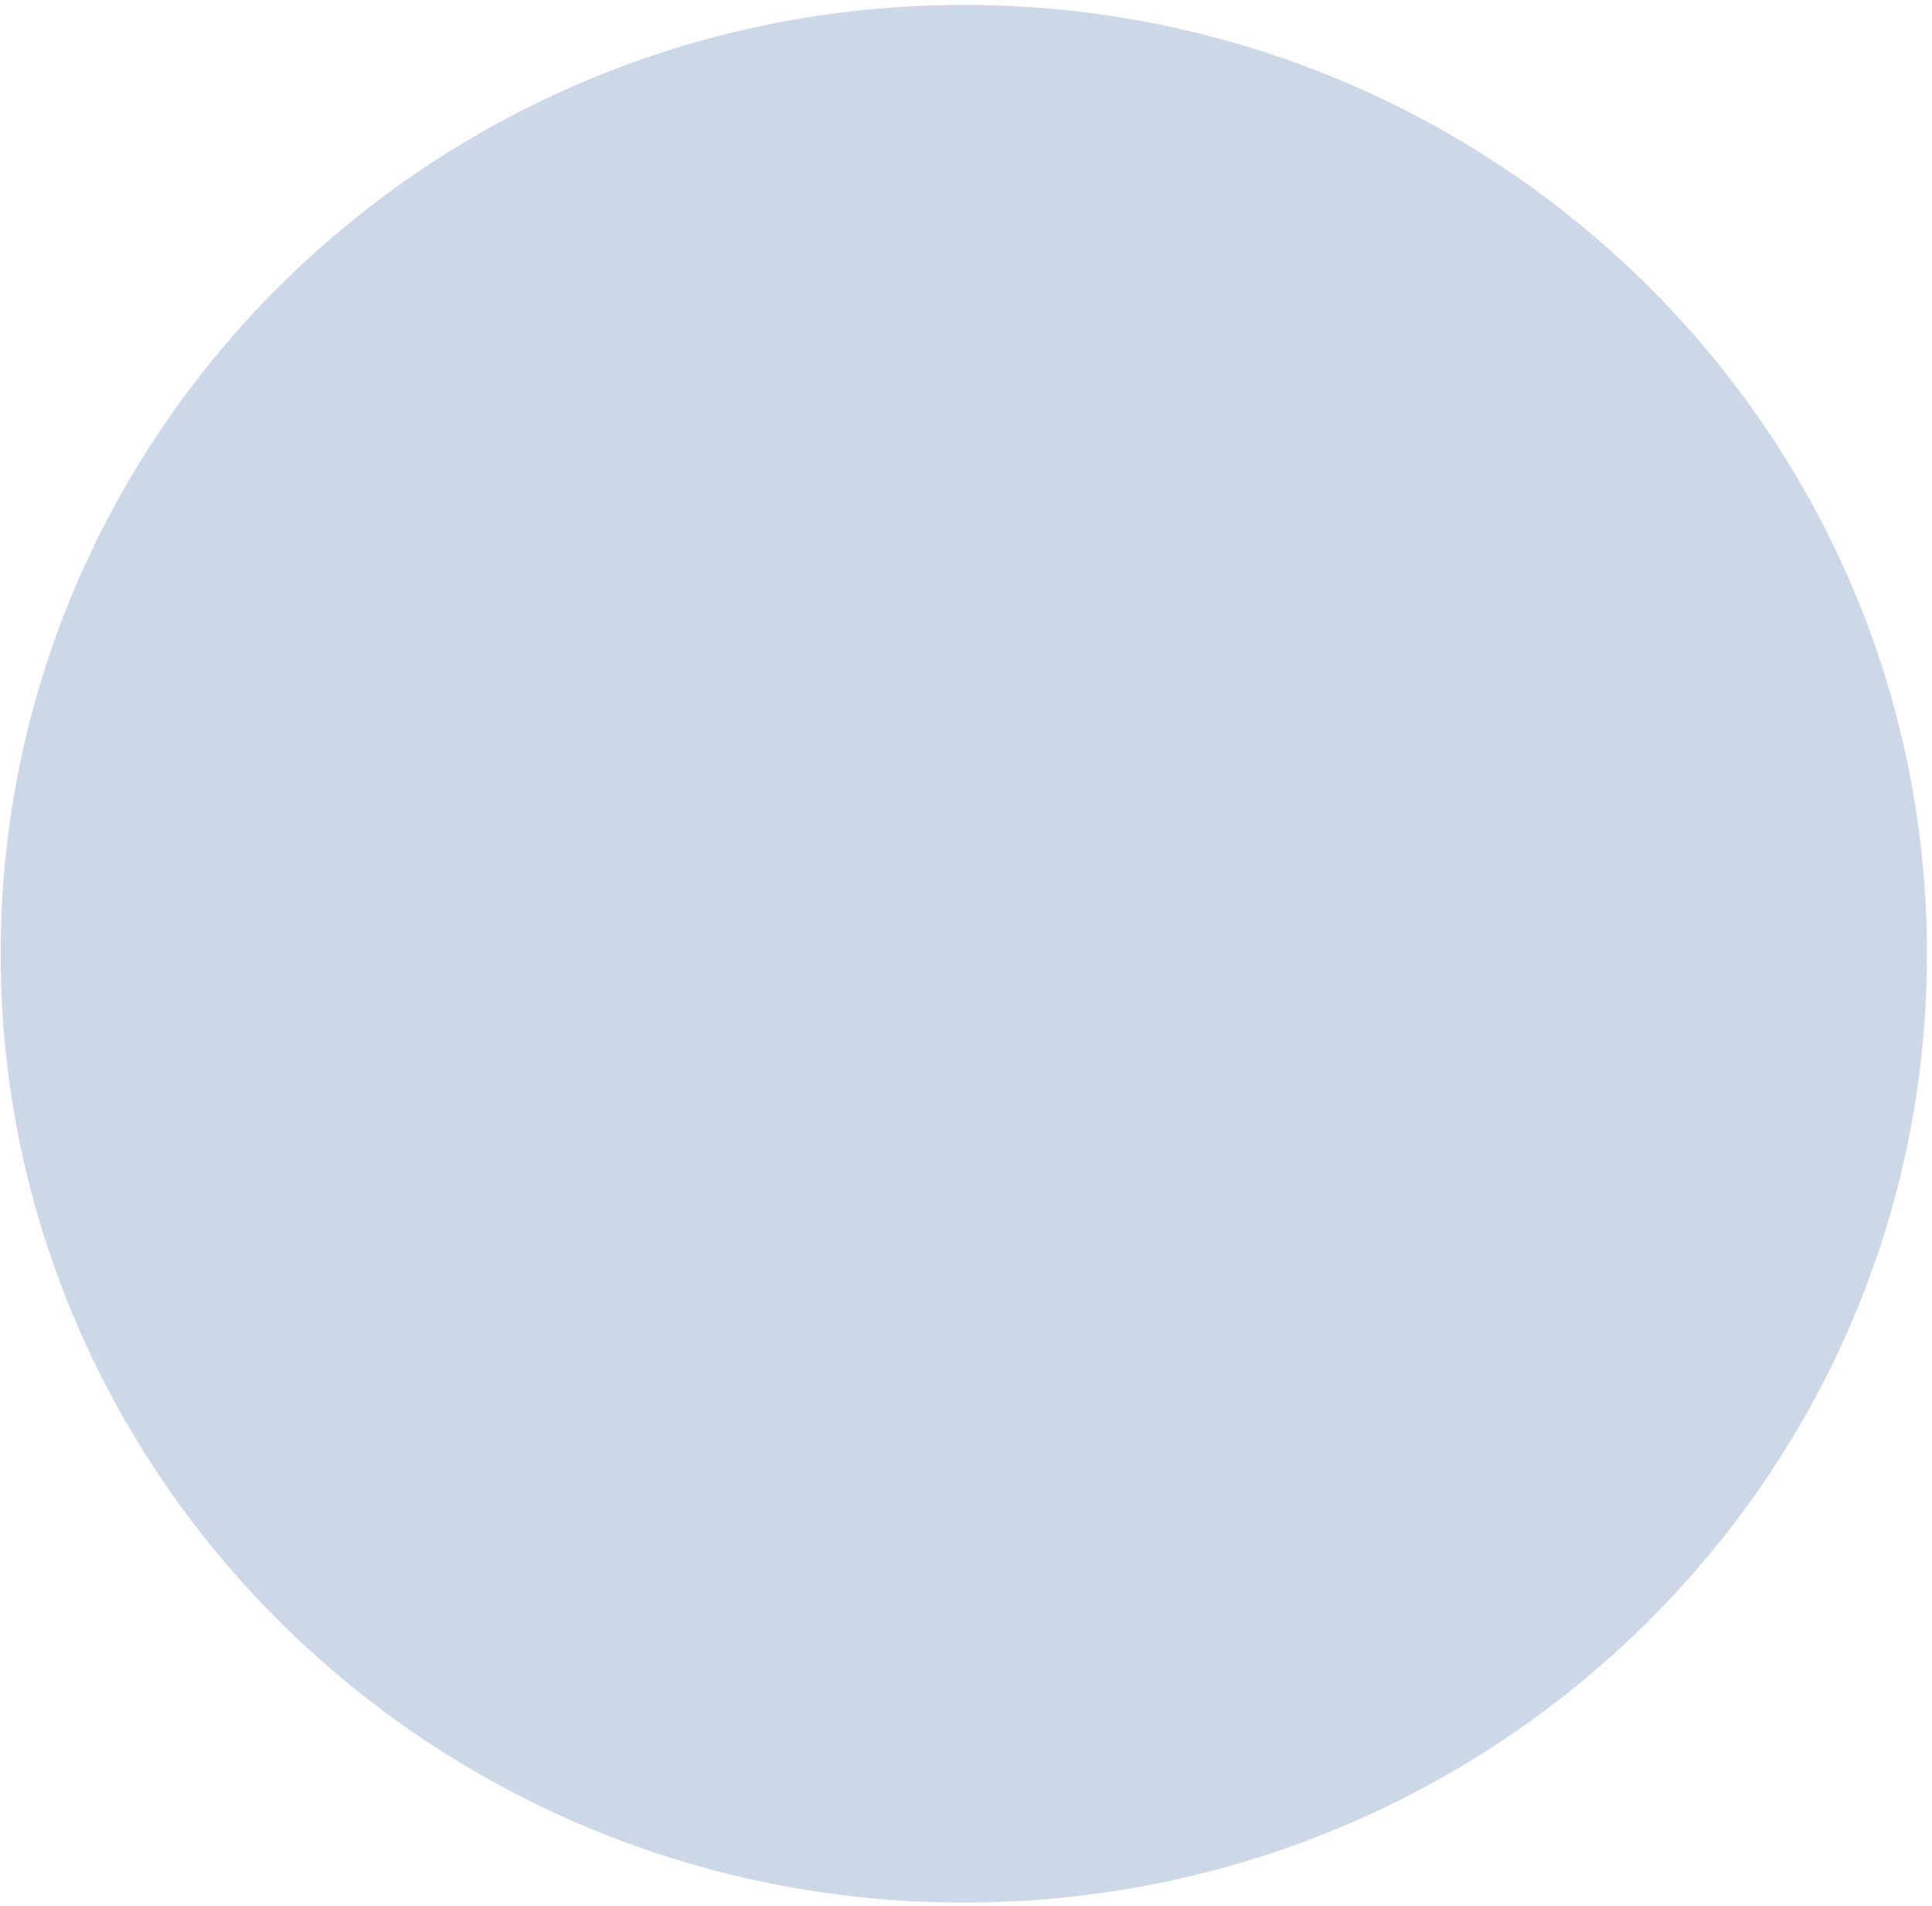
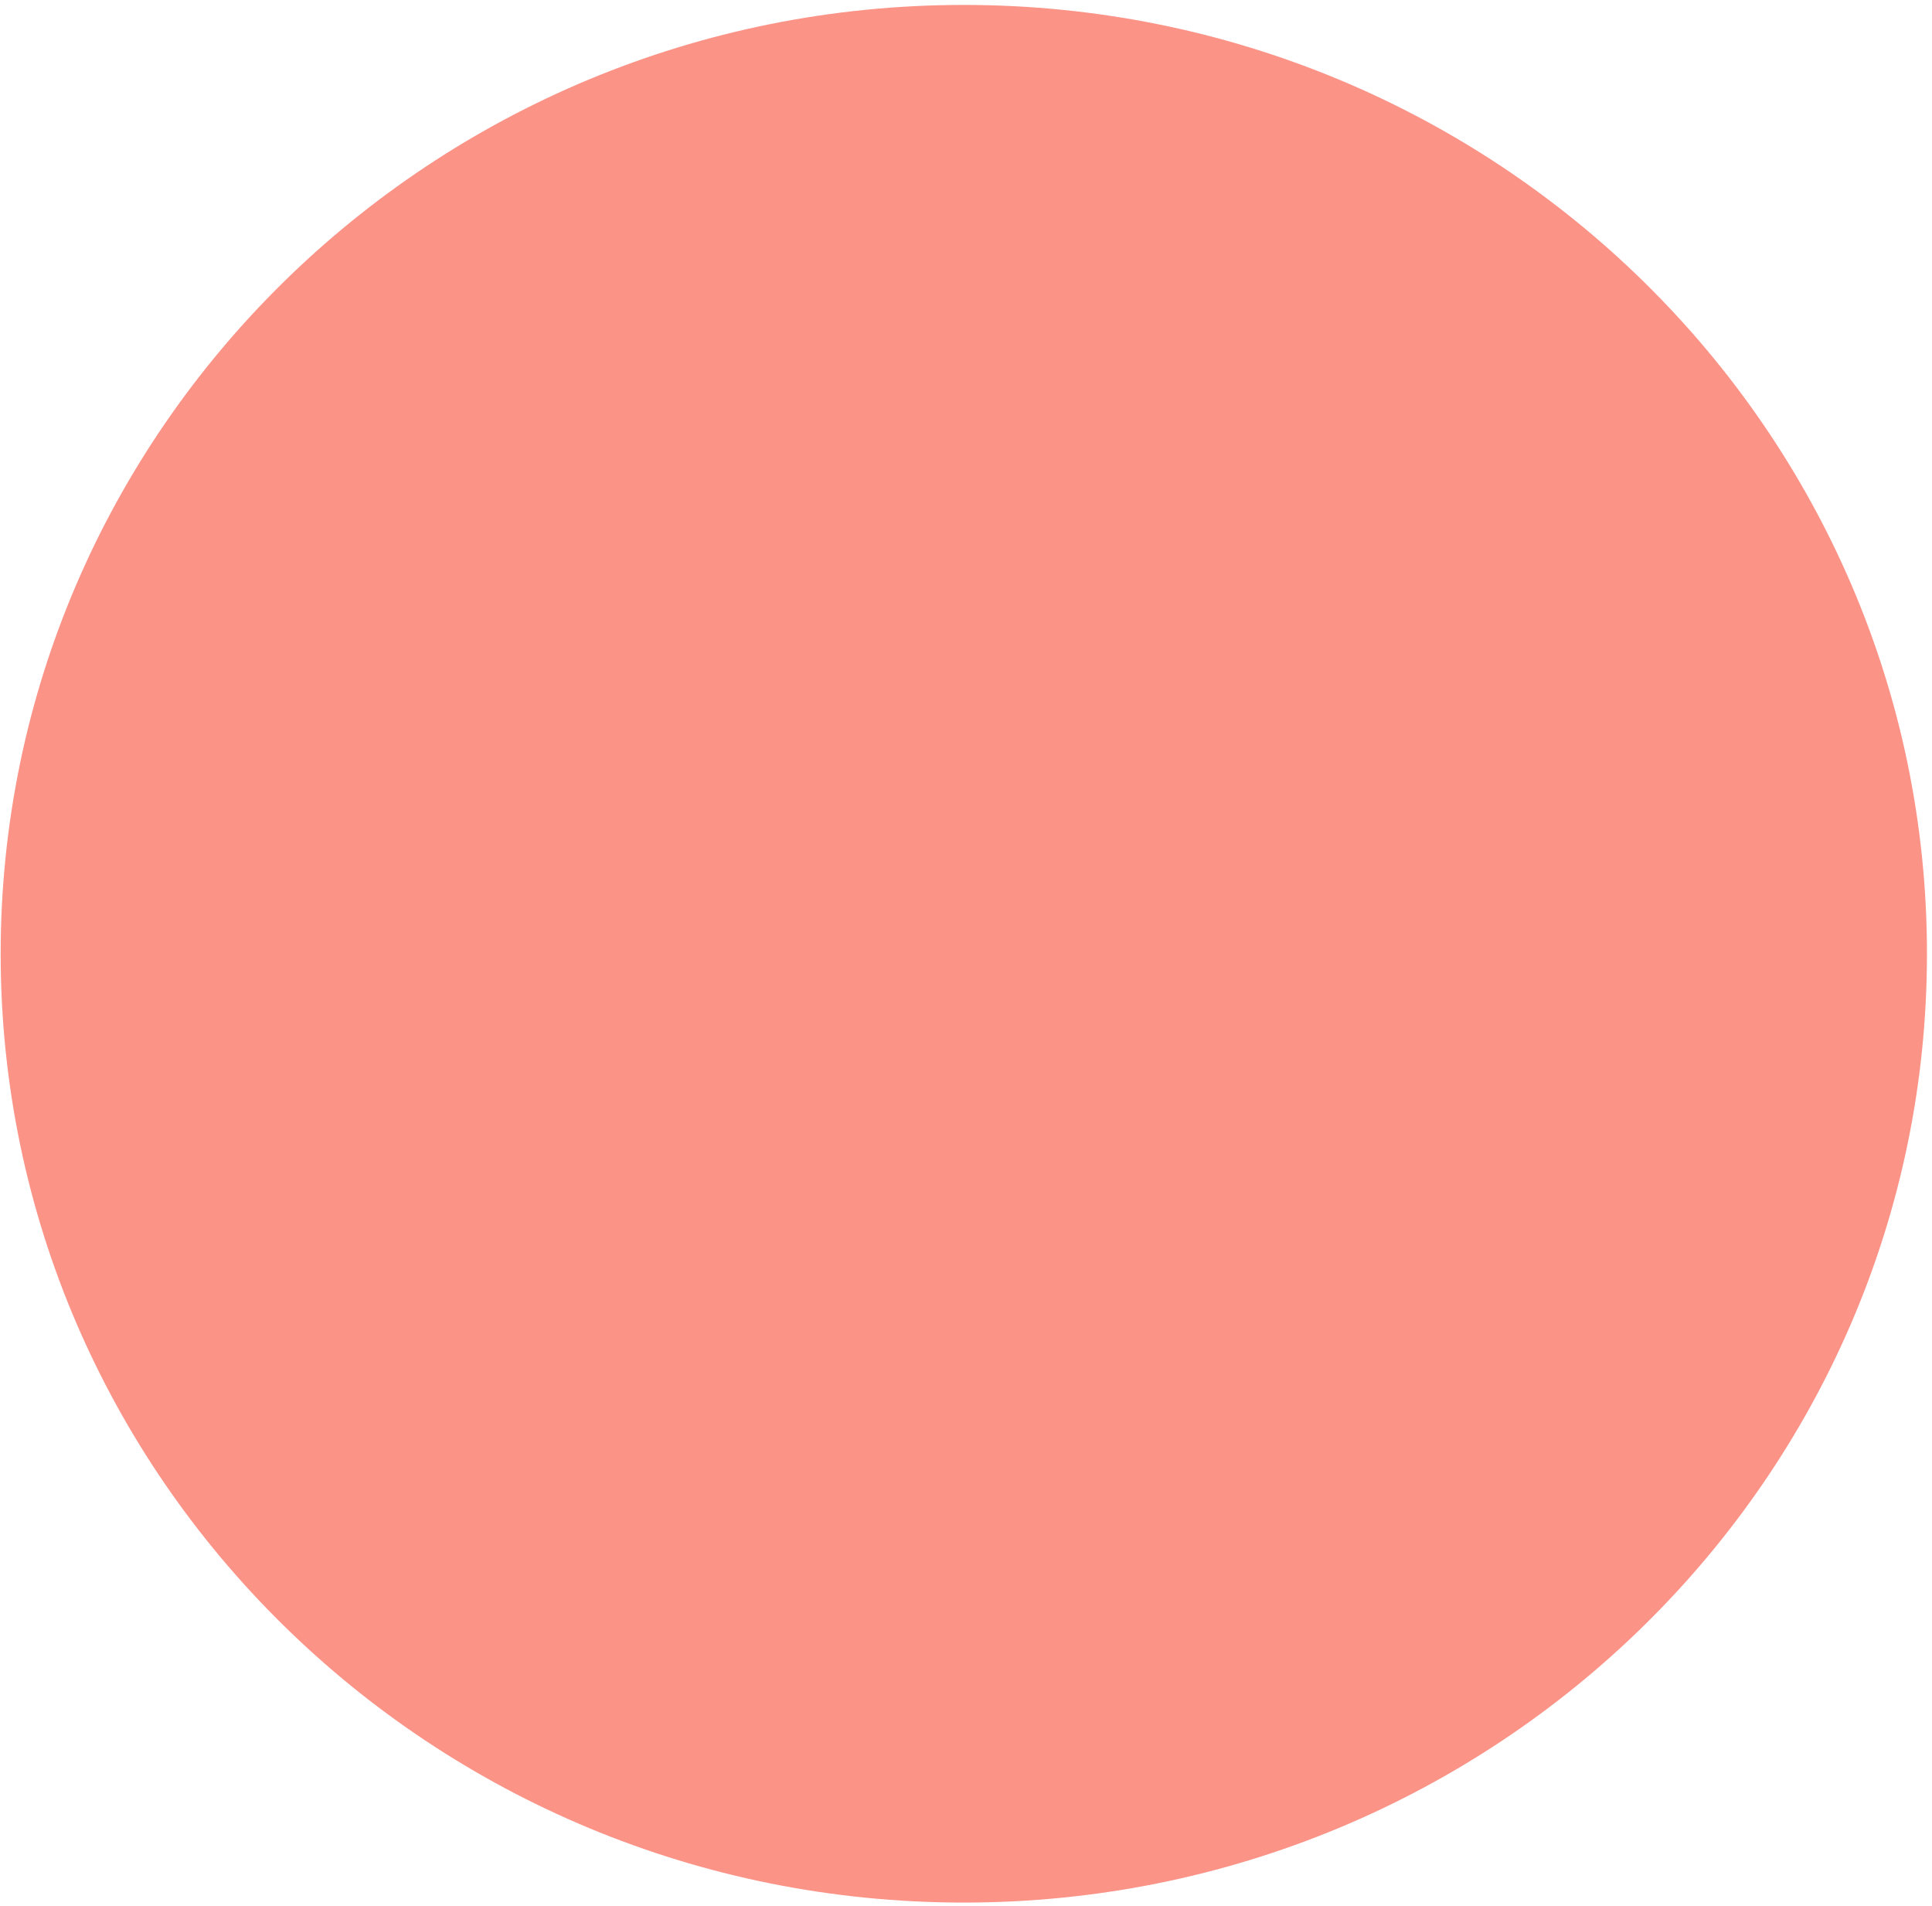
<svg xmlns="http://www.w3.org/2000/svg" width="366" height="361" viewBox="0 0 366 361" fill="none">
-   <ellipse opacity="0.85" cx="182.585" cy="180.654" rx="182.46" ry="179.72" fill="#C3D0E4" />
+   <ellipse opacity="0.85" cx="182.585" cy="180.654" rx="182.46" ry="179.72" fill="#FA8072" />
</svg>
